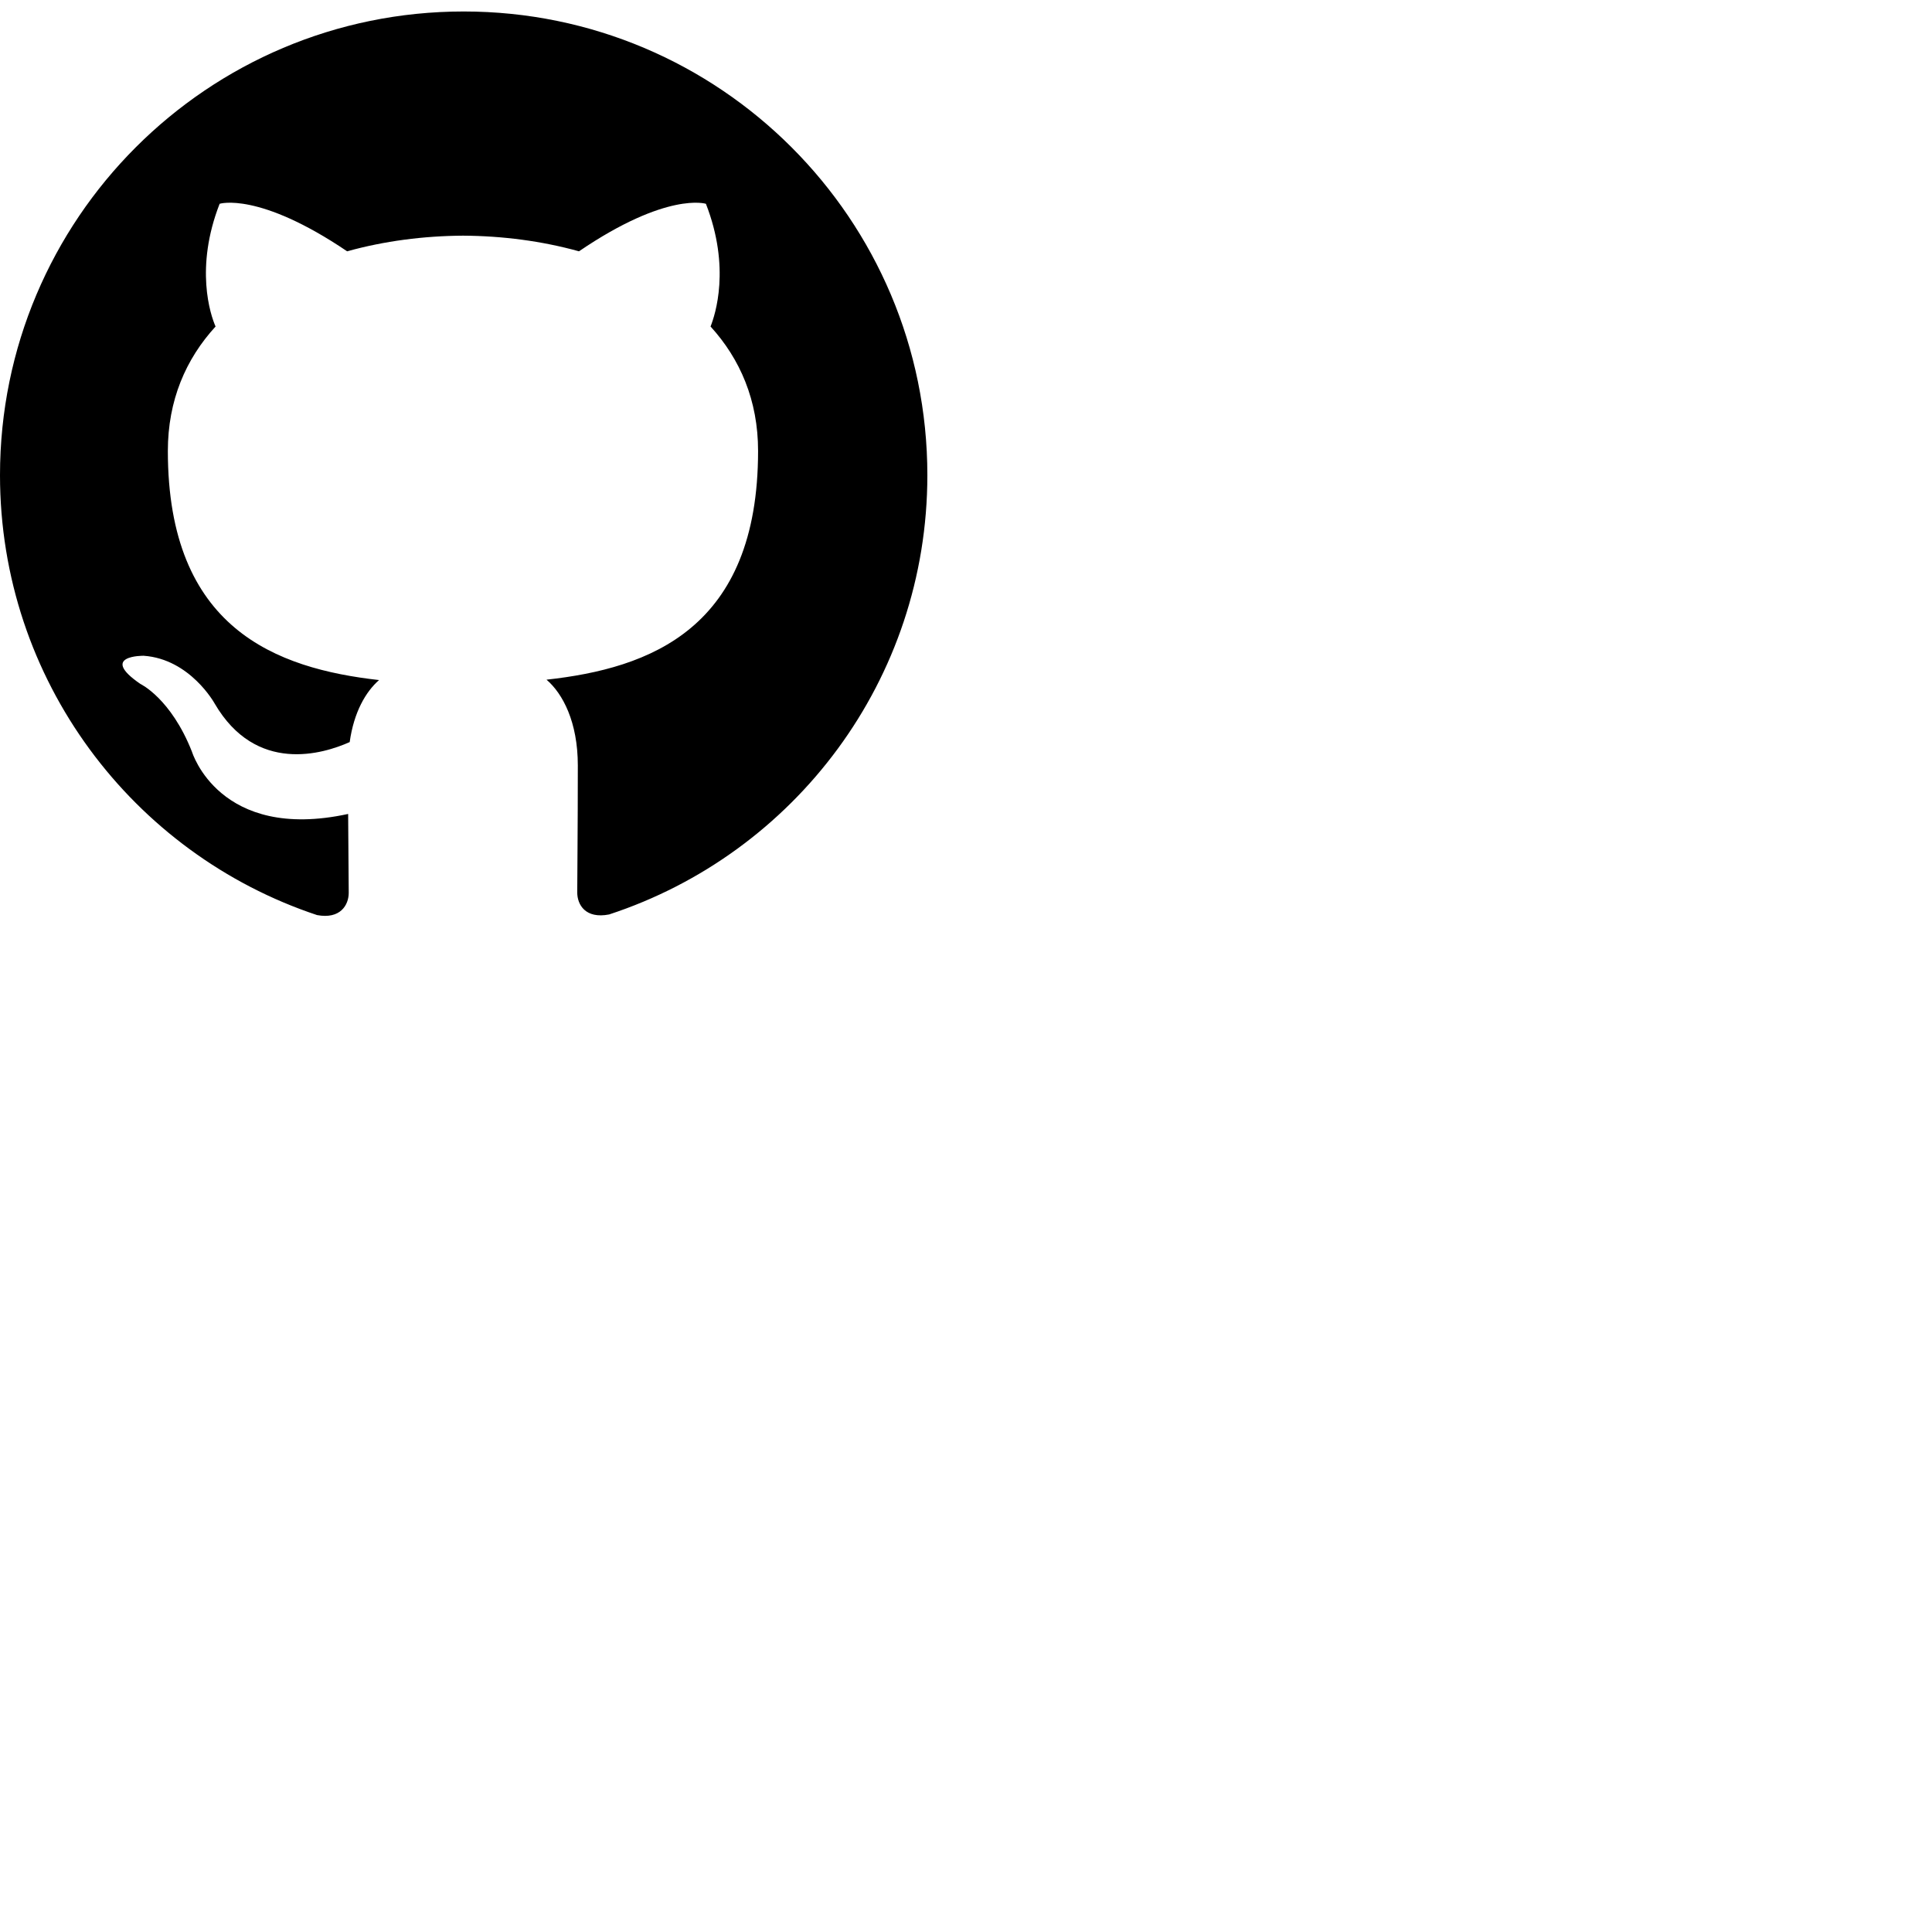
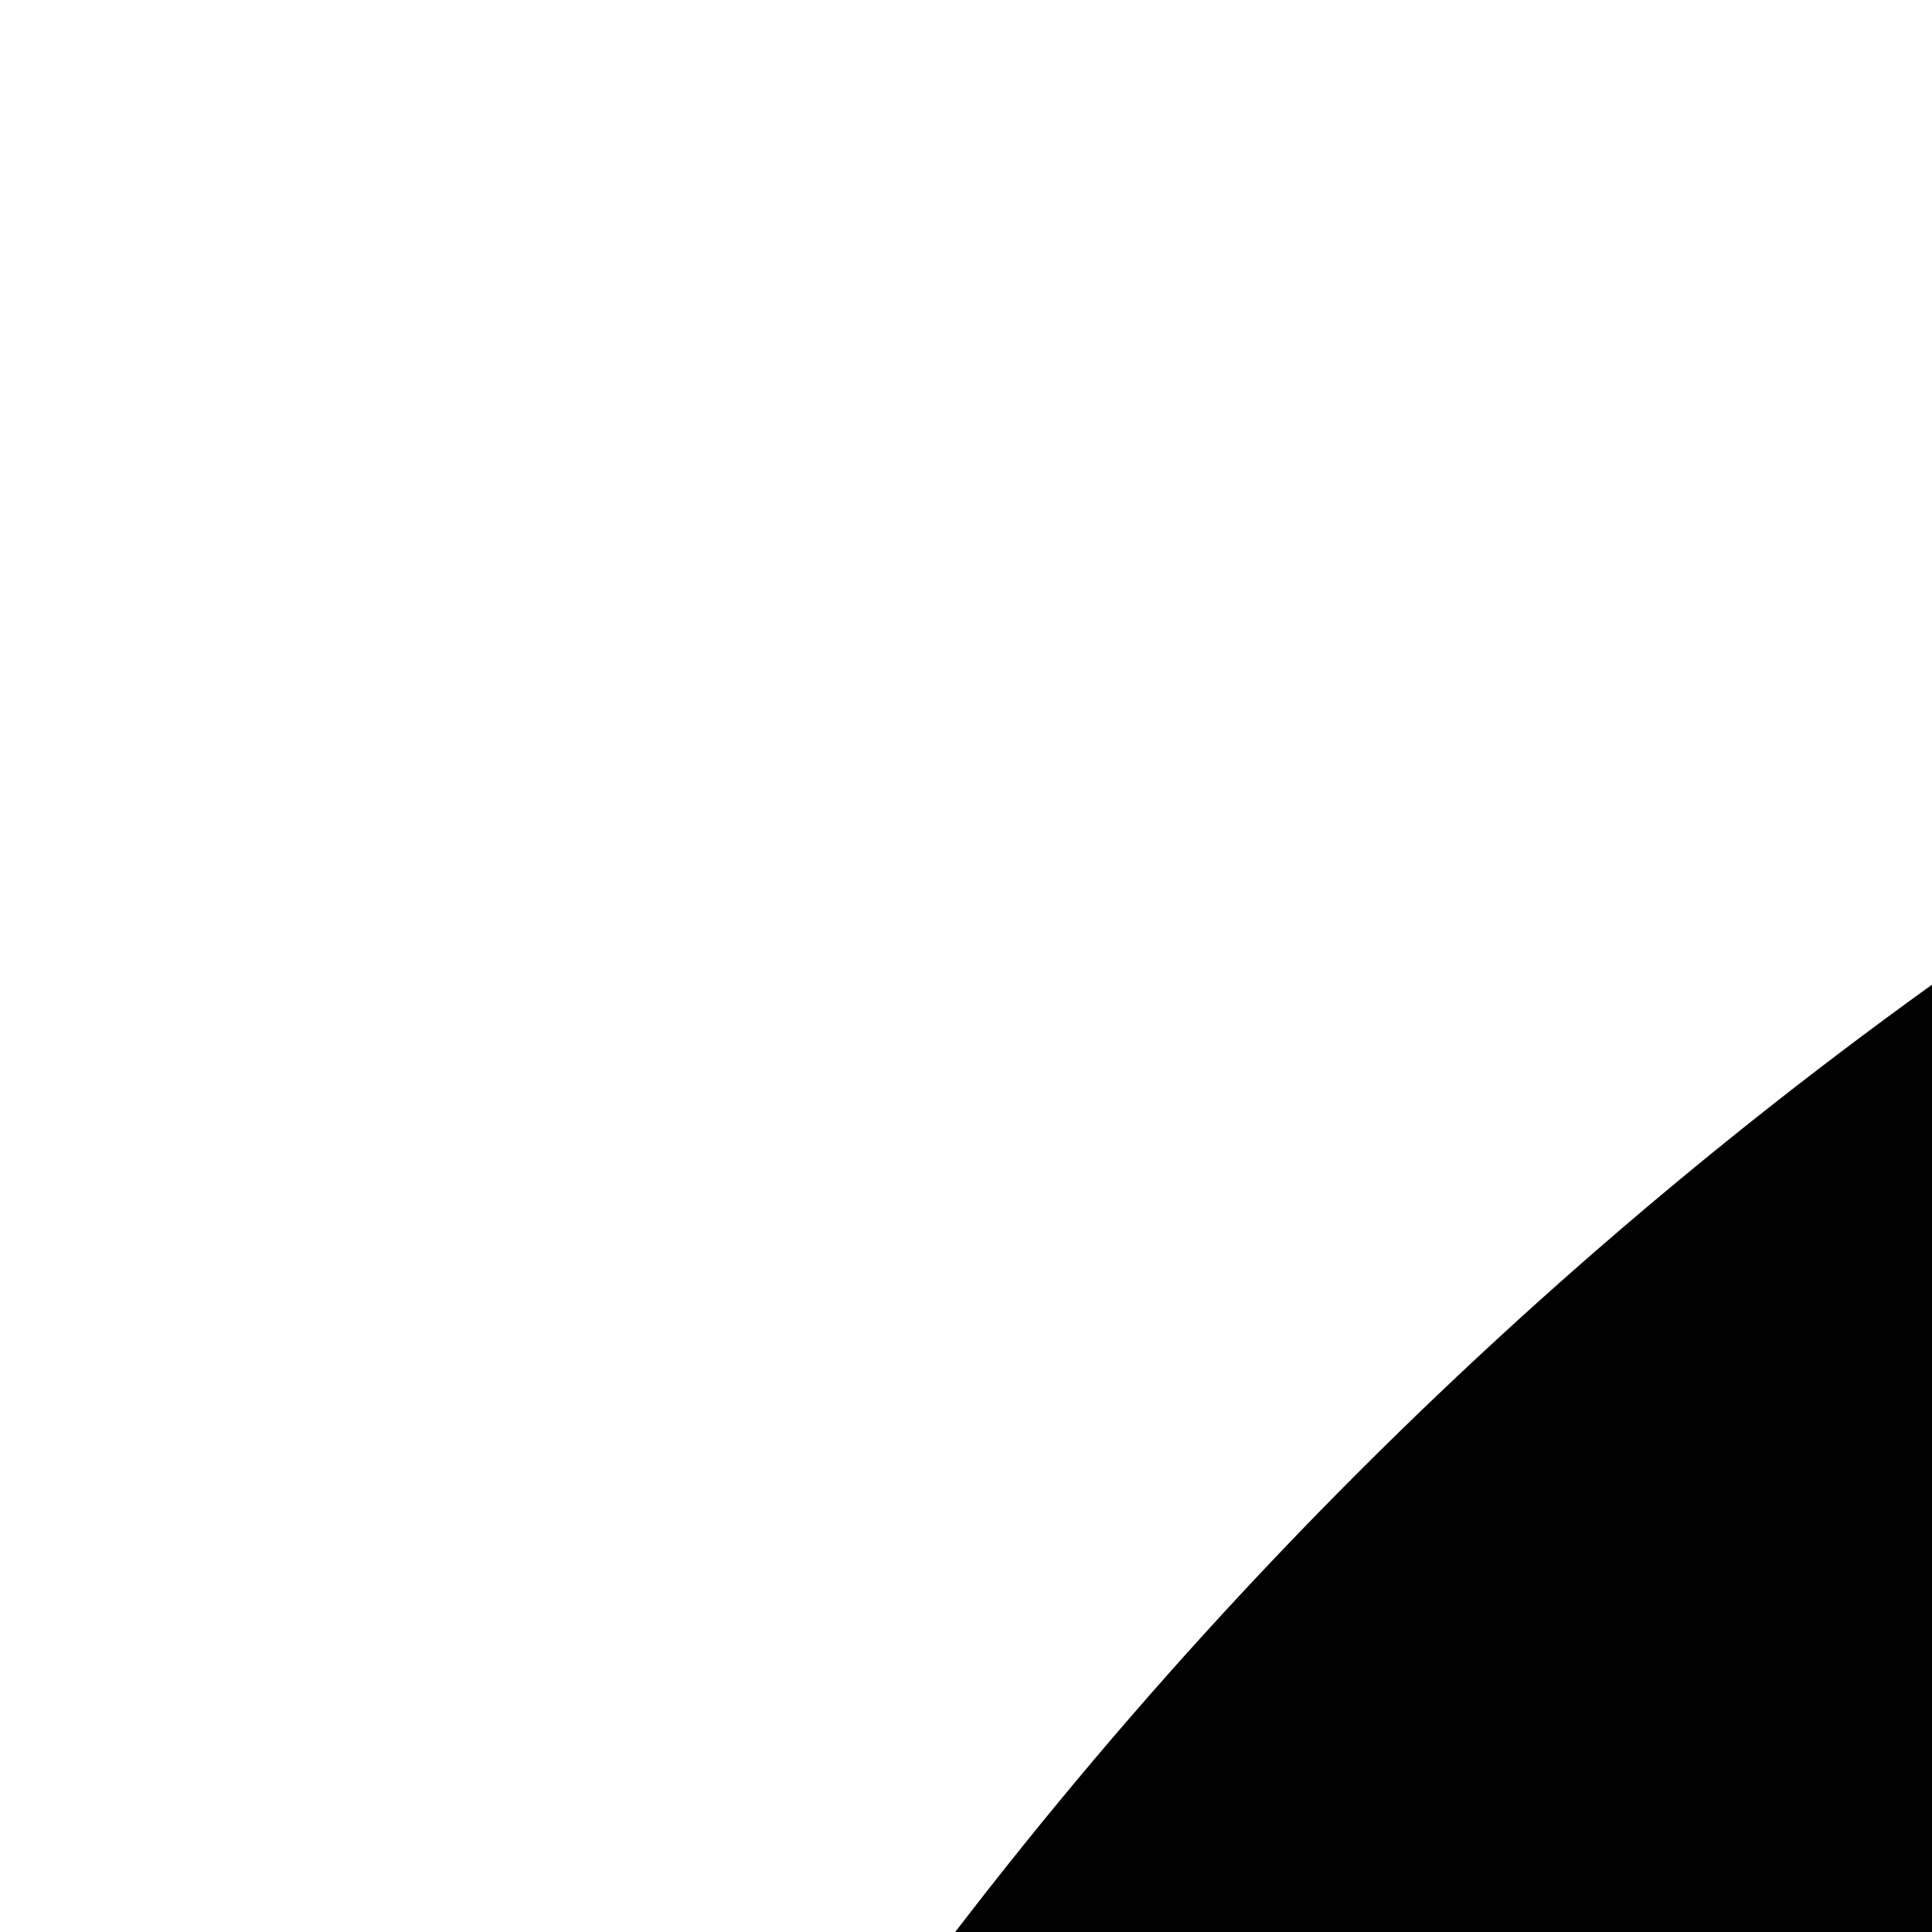
- <svg xmlns="http://www.w3.org/2000/svg" role="img" viewBox="0 0 50 50" width="90" height="90">
+ <svg xmlns="http://www.w3.org/2000/svg" role="img" viewBox="0 0 5 5" width="90" height="90">
  <path d="M12 .297c-6.63 0-12 5.373-12 12 0 5.303 3.438 9.8 8.205 11.385.6.113.82-.258.82-.577 0-.285-.01-1.04-.015-2.04-3.338.724-4.042-1.61-4.042-1.61C4.422 18.07 3.633 17.7 3.633 17.7c-1.087-.744.084-.729.084-.729 1.205.084 1.838 1.236 1.838 1.236 1.07 1.835 2.809 1.305 3.495.998.108-.776.417-1.305.76-1.605-2.665-.3-5.466-1.332-5.466-5.93 0-1.31.465-2.38 1.235-3.22-.135-.303-.54-1.523.105-3.176 0 0 1.005-.322 3.3 1.23.96-.267 1.98-.399 3-.405 1.02.006 2.04.138 3 .405 2.28-1.552 3.285-1.23 3.285-1.23.645 1.653.24 2.873.12 3.176.765.84 1.23 1.91 1.23 3.22 0 4.61-2.805 5.625-5.475 5.92.42.36.81 1.096.81 2.22 0 1.606-.015 2.896-.015 3.286 0 .315.21.69.825.57C20.565 22.092 24 17.592 24 12.297c0-6.627-5.373-12-12-12" />
</svg>
